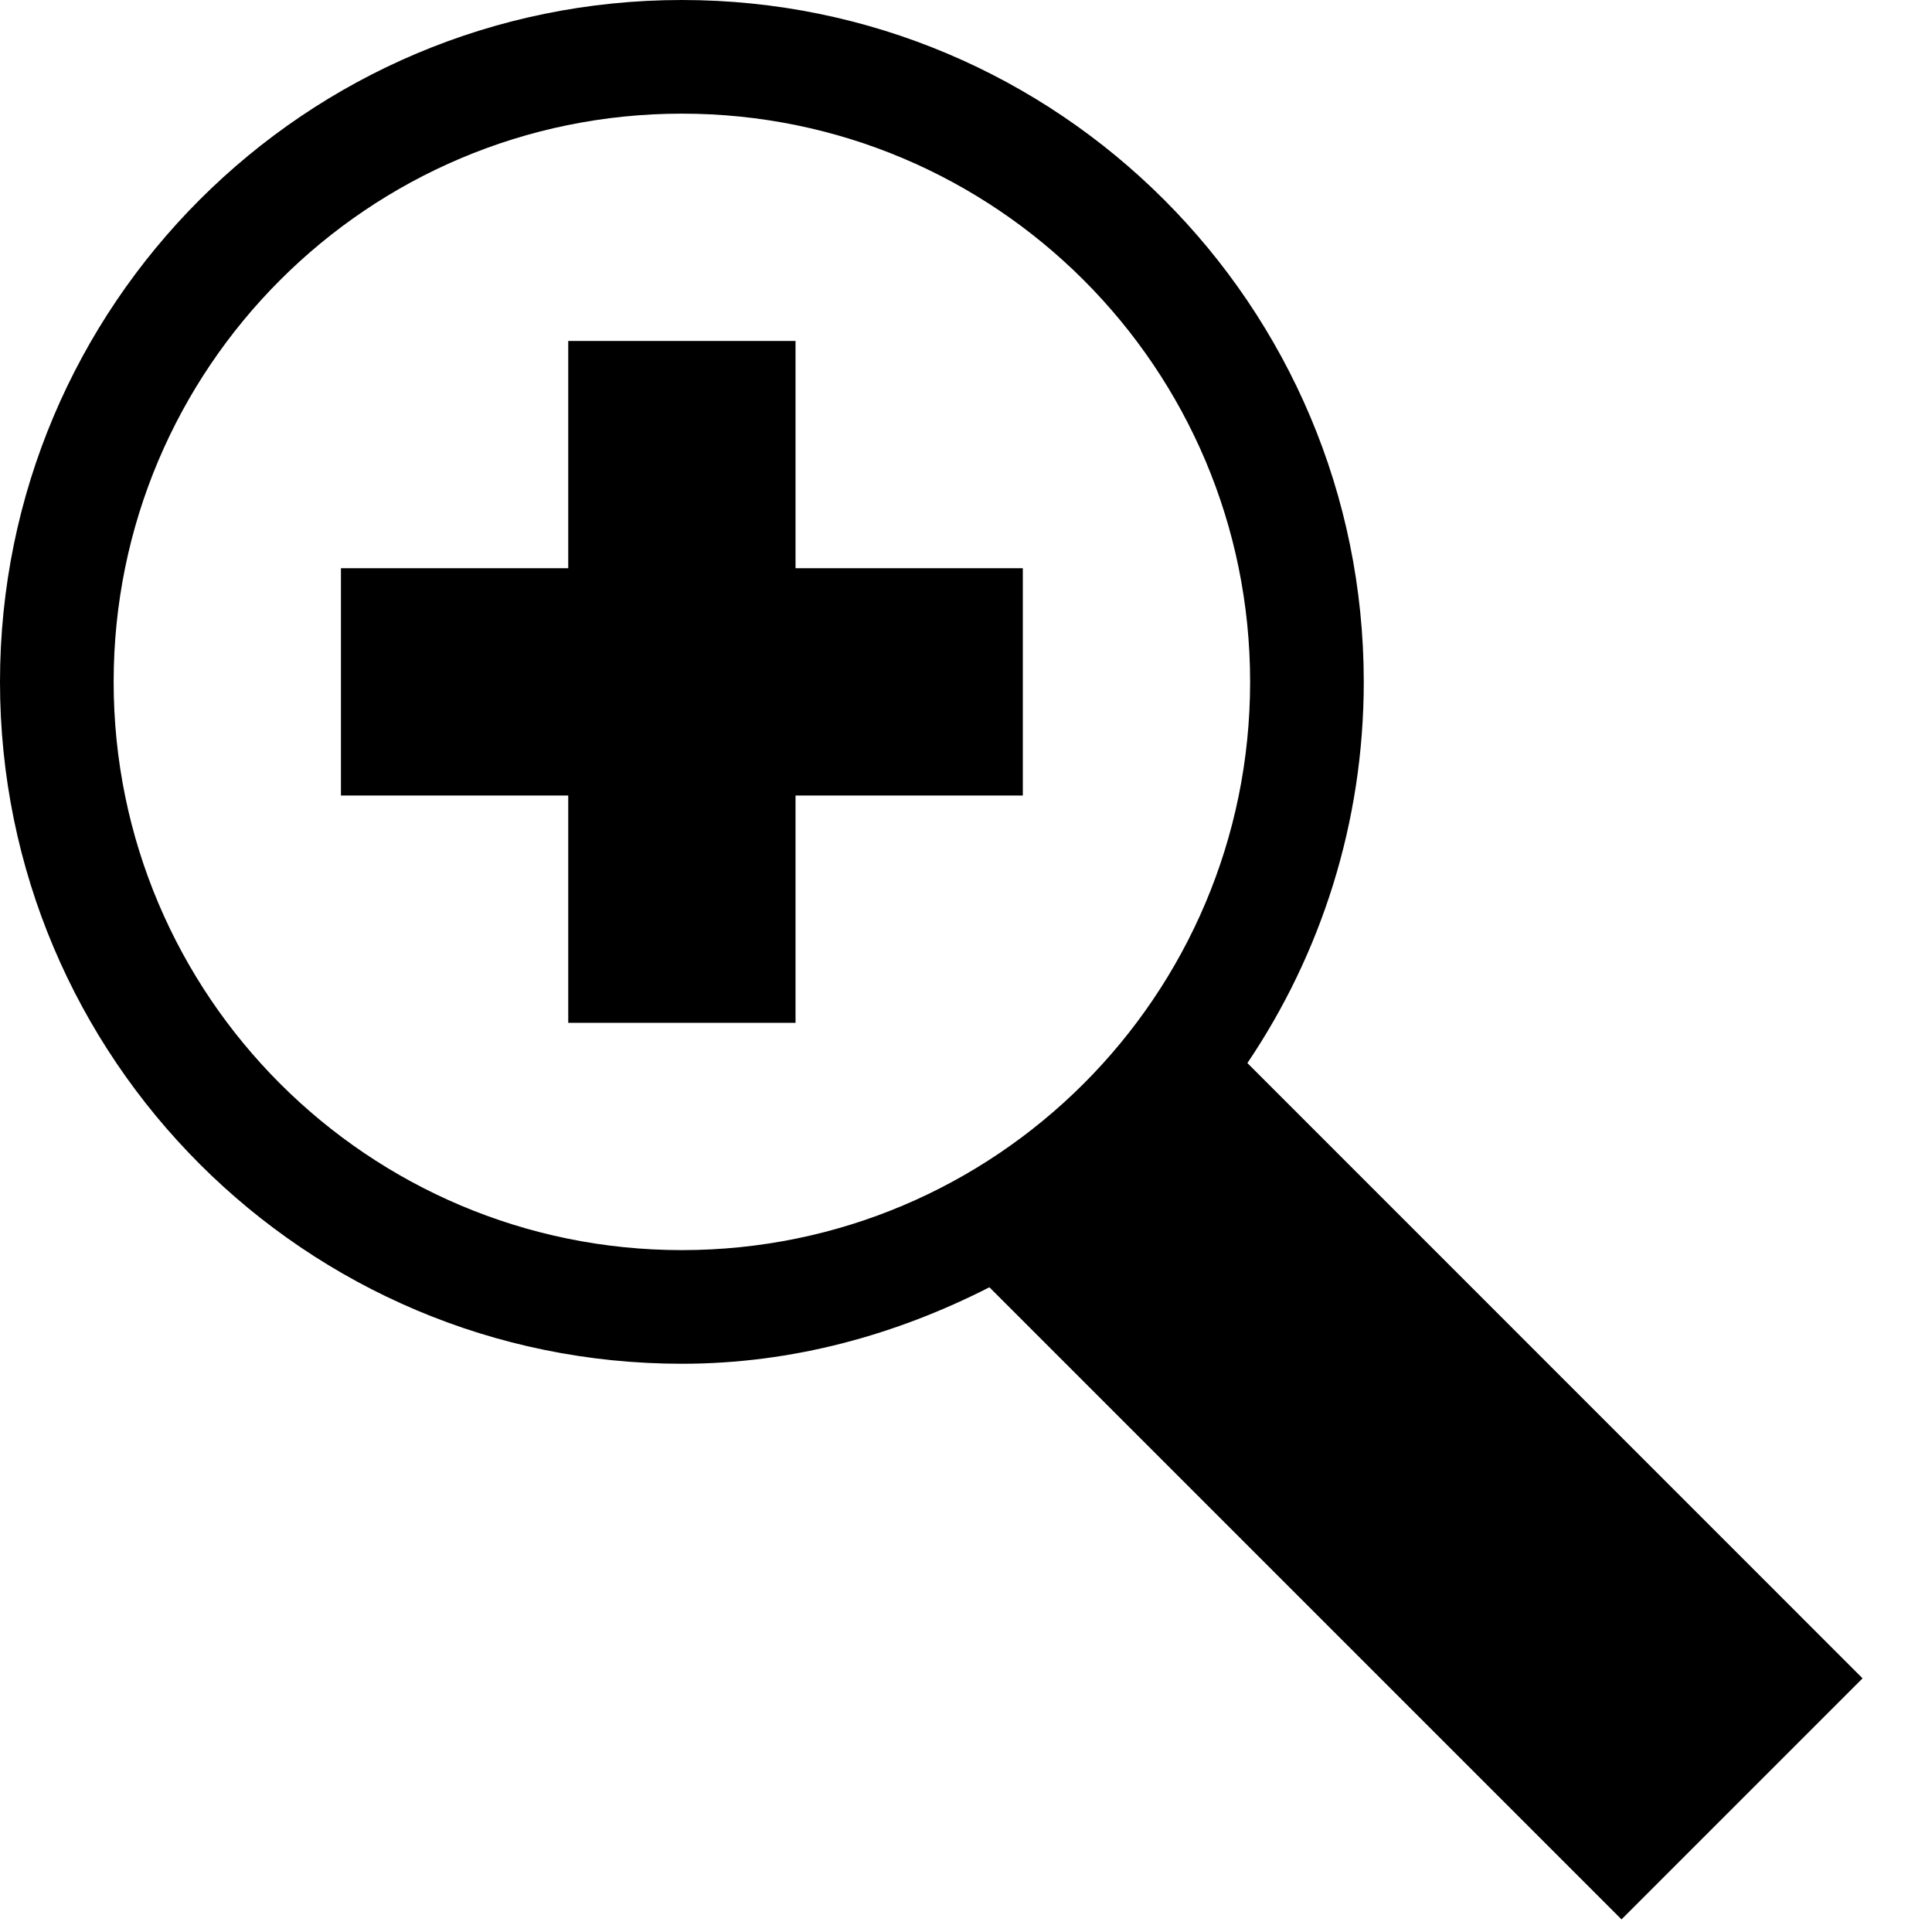
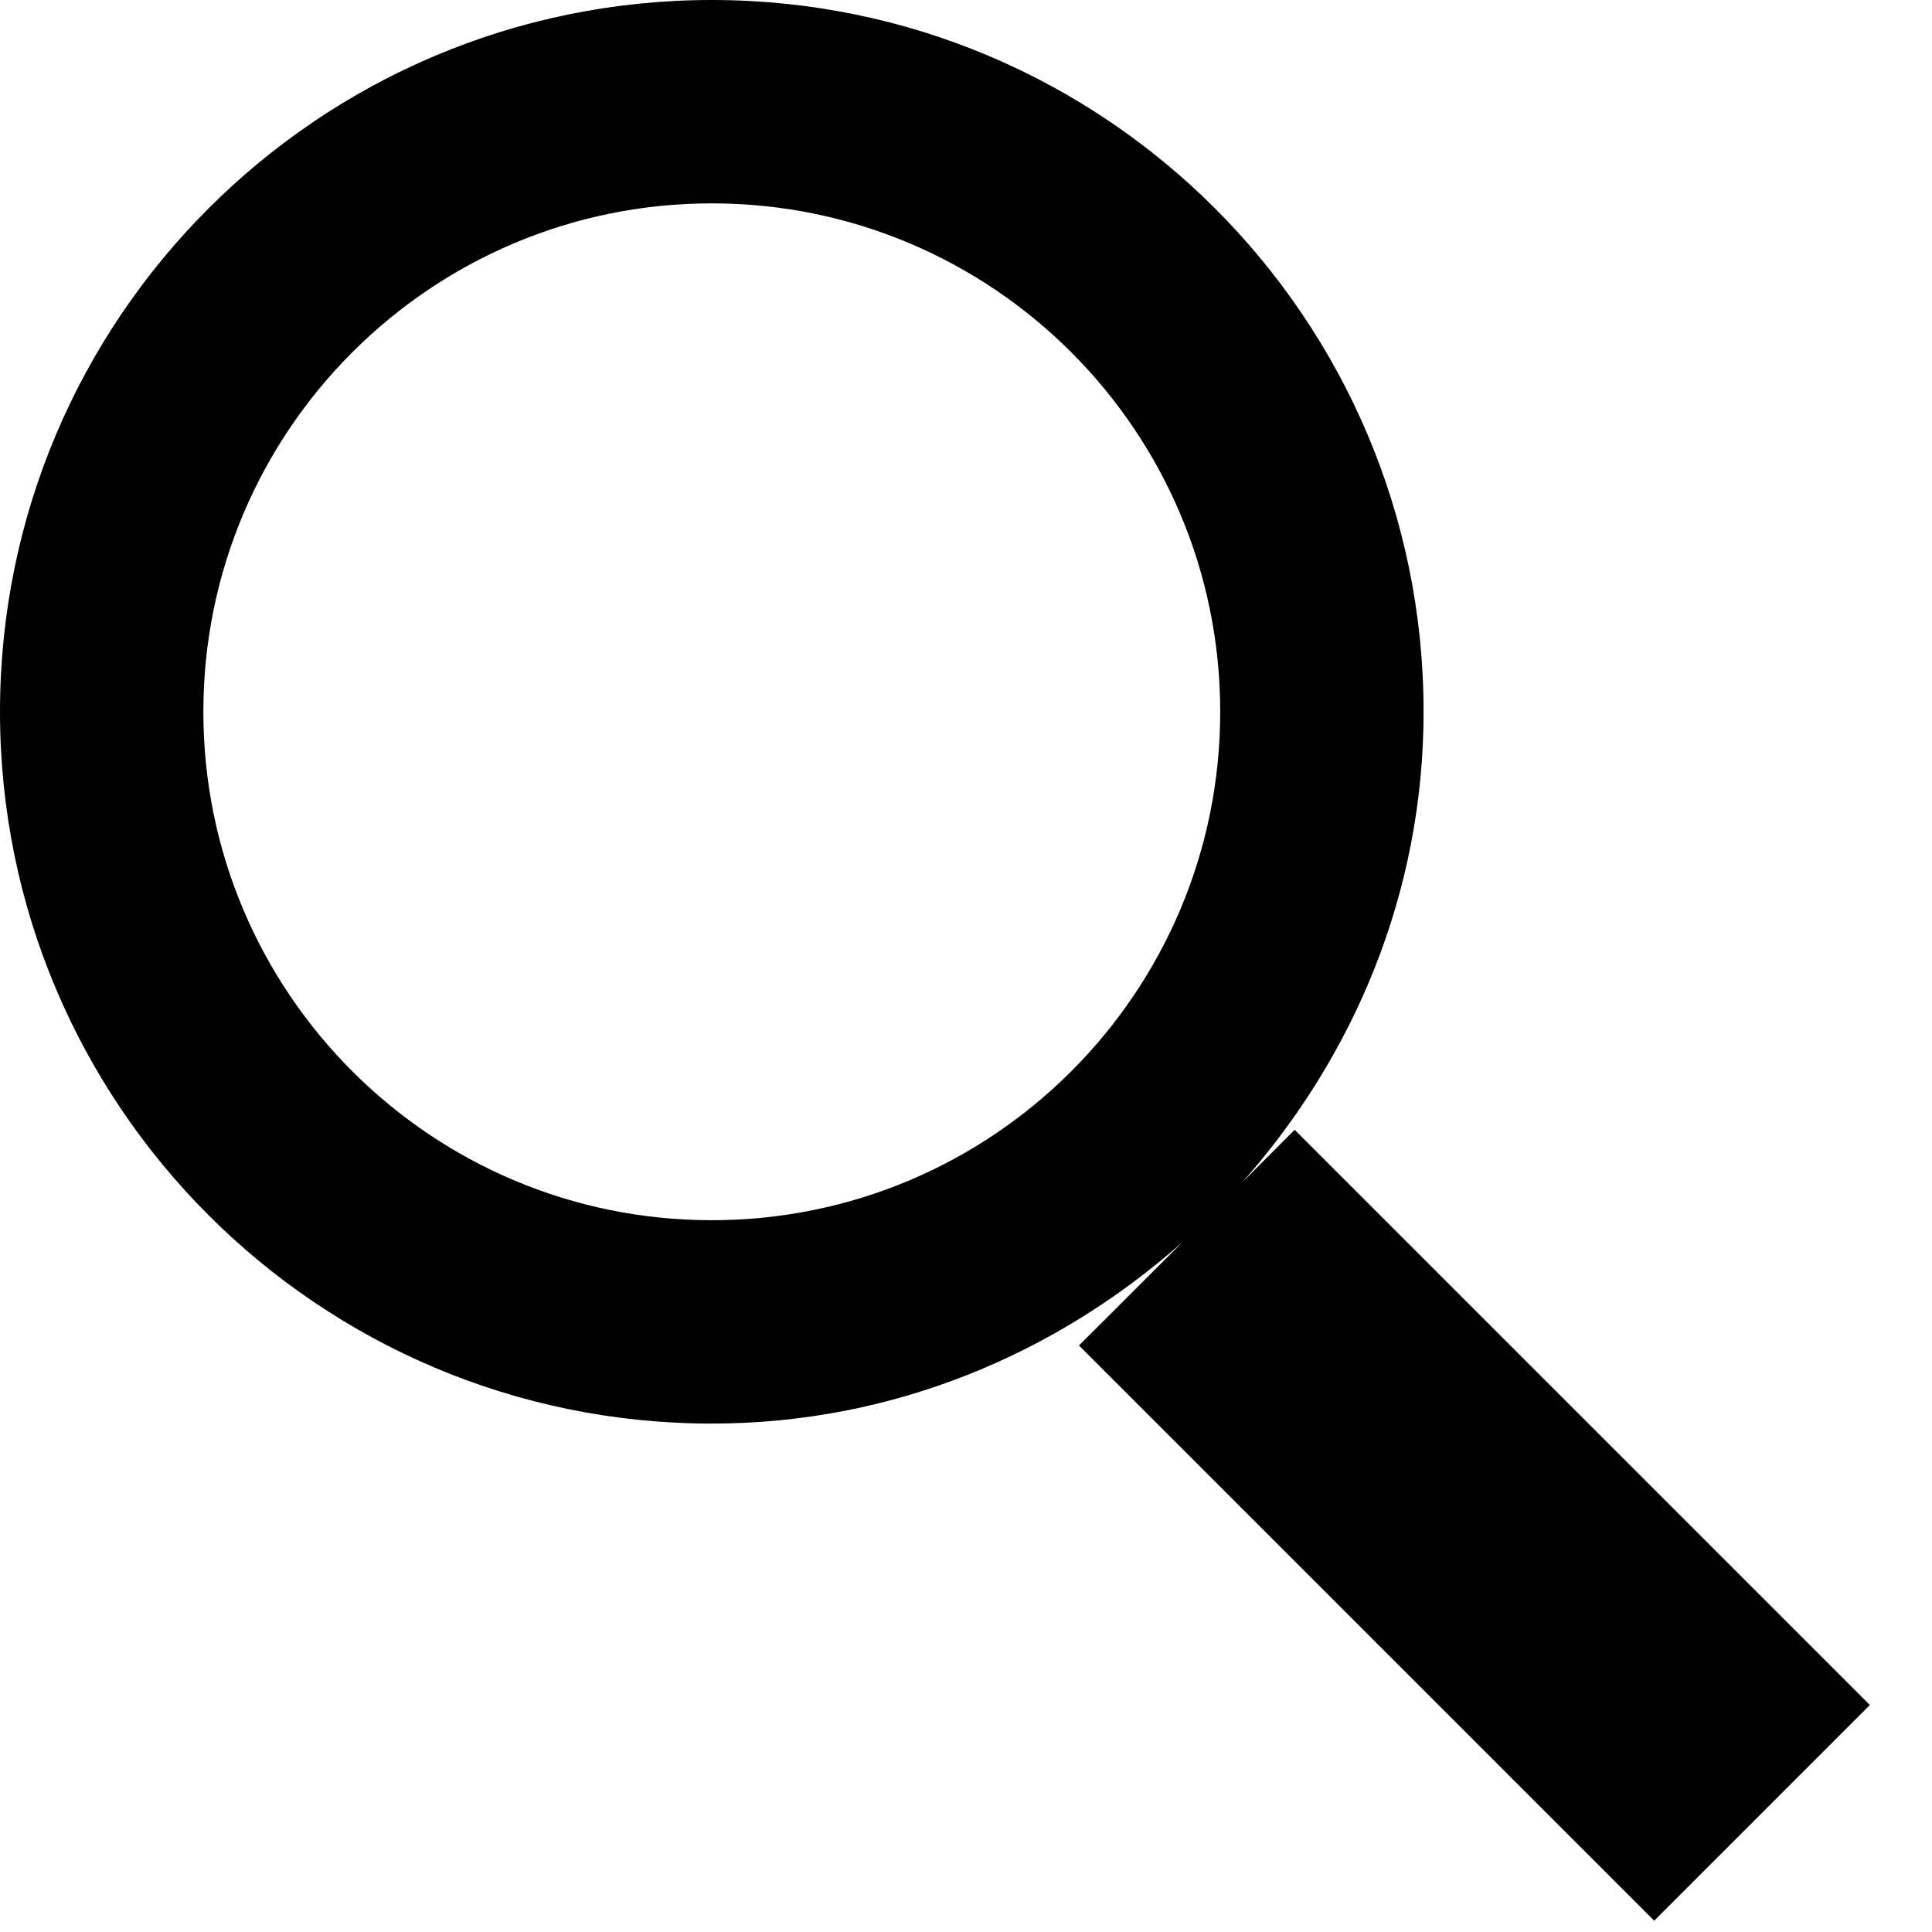
- <svg xmlns="http://www.w3.org/2000/svg" width="17px" height="17px">
-   <path fill-rule="evenodd" fill="rgb(0, 0, 0)" d="M16.389,14.768 L14.268,16.889 L8.706,11.327 C7.890,11.743 6.979,12.000 6.000,12.000 C2.686,12.000 -0.000,9.314 -0.000,6.000 C-0.000,2.686 2.686,-0.000 6.000,-0.000 C9.314,-0.000 12.000,2.686 12.000,6.000 C12.000,7.242 11.622,8.397 10.976,9.354 L16.389,14.768 ZM6.000,1.000 C3.239,1.000 1.000,3.239 1.000,6.000 C1.000,8.761 3.239,11.000 6.000,11.000 C8.761,11.000 11.000,8.761 11.000,6.000 C11.000,3.239 8.761,1.000 6.000,1.000 ZM7.000,9.000 L5.000,9.000 L5.000,7.000 L3.000,7.000 L3.000,5.000 L5.000,5.000 L5.000,3.000 L7.000,3.000 L7.000,5.000 L9.000,5.000 L9.000,7.000 L7.000,7.000 L7.000,9.000 Z" />
+ <svg xmlns="http://www.w3.org/2000/svg" width="19px" height="19px">
+   <path fill-rule="evenodd" fill="rgb(0, 0, 0)" d="M12.732,11.111 L18.389,16.768 L16.268,18.889 L10.611,13.232 L11.628,12.216 C10.392,13.313 8.783,14.000 7.000,14.000 C3.134,14.000 0.000,10.866 0.000,7.000 C0.000,3.134 3.134,0.000 7.000,0.000 C10.866,0.000 14.000,3.134 14.000,7.000 C14.000,8.783 13.313,10.392 12.216,11.628 L12.732,11.111 ZM7.000,2.000 C4.239,2.000 2.000,4.239 2.000,7.000 C2.000,9.761 4.239,12.000 7.000,12.000 C9.761,12.000 12.000,9.761 12.000,7.000 C12.000,4.239 9.761,2.000 7.000,2.000 Z" />
</svg>
